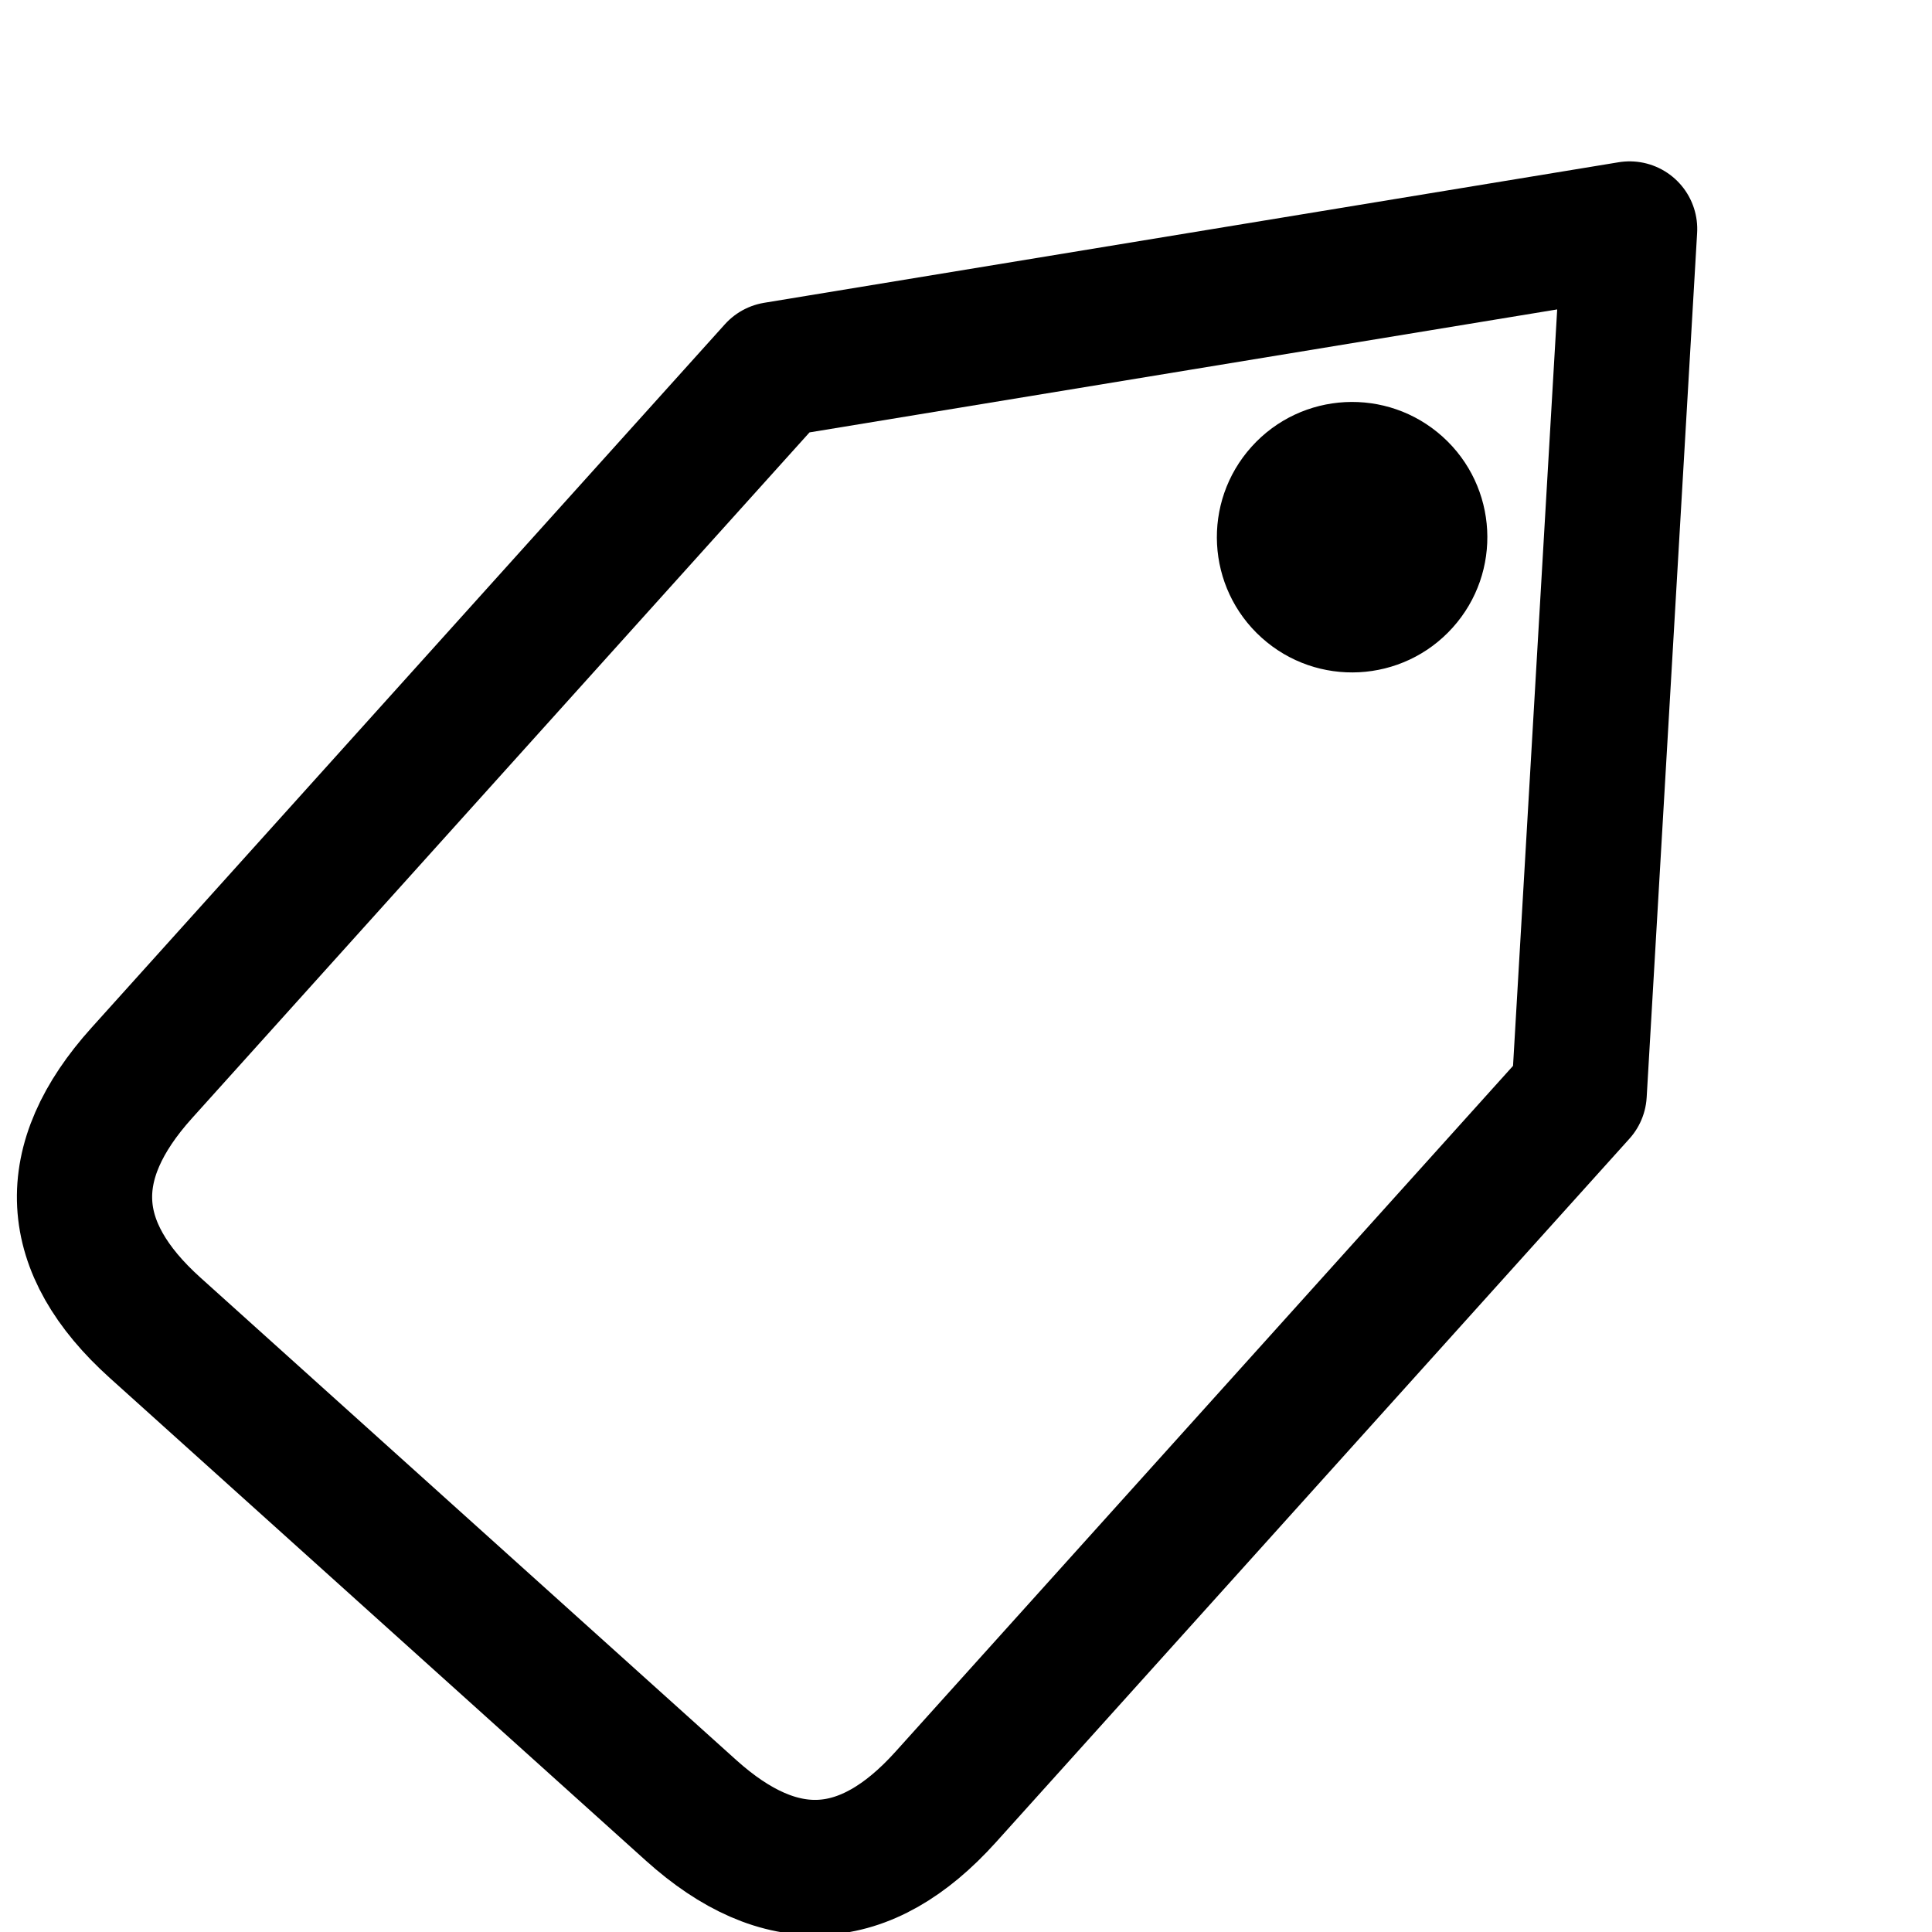
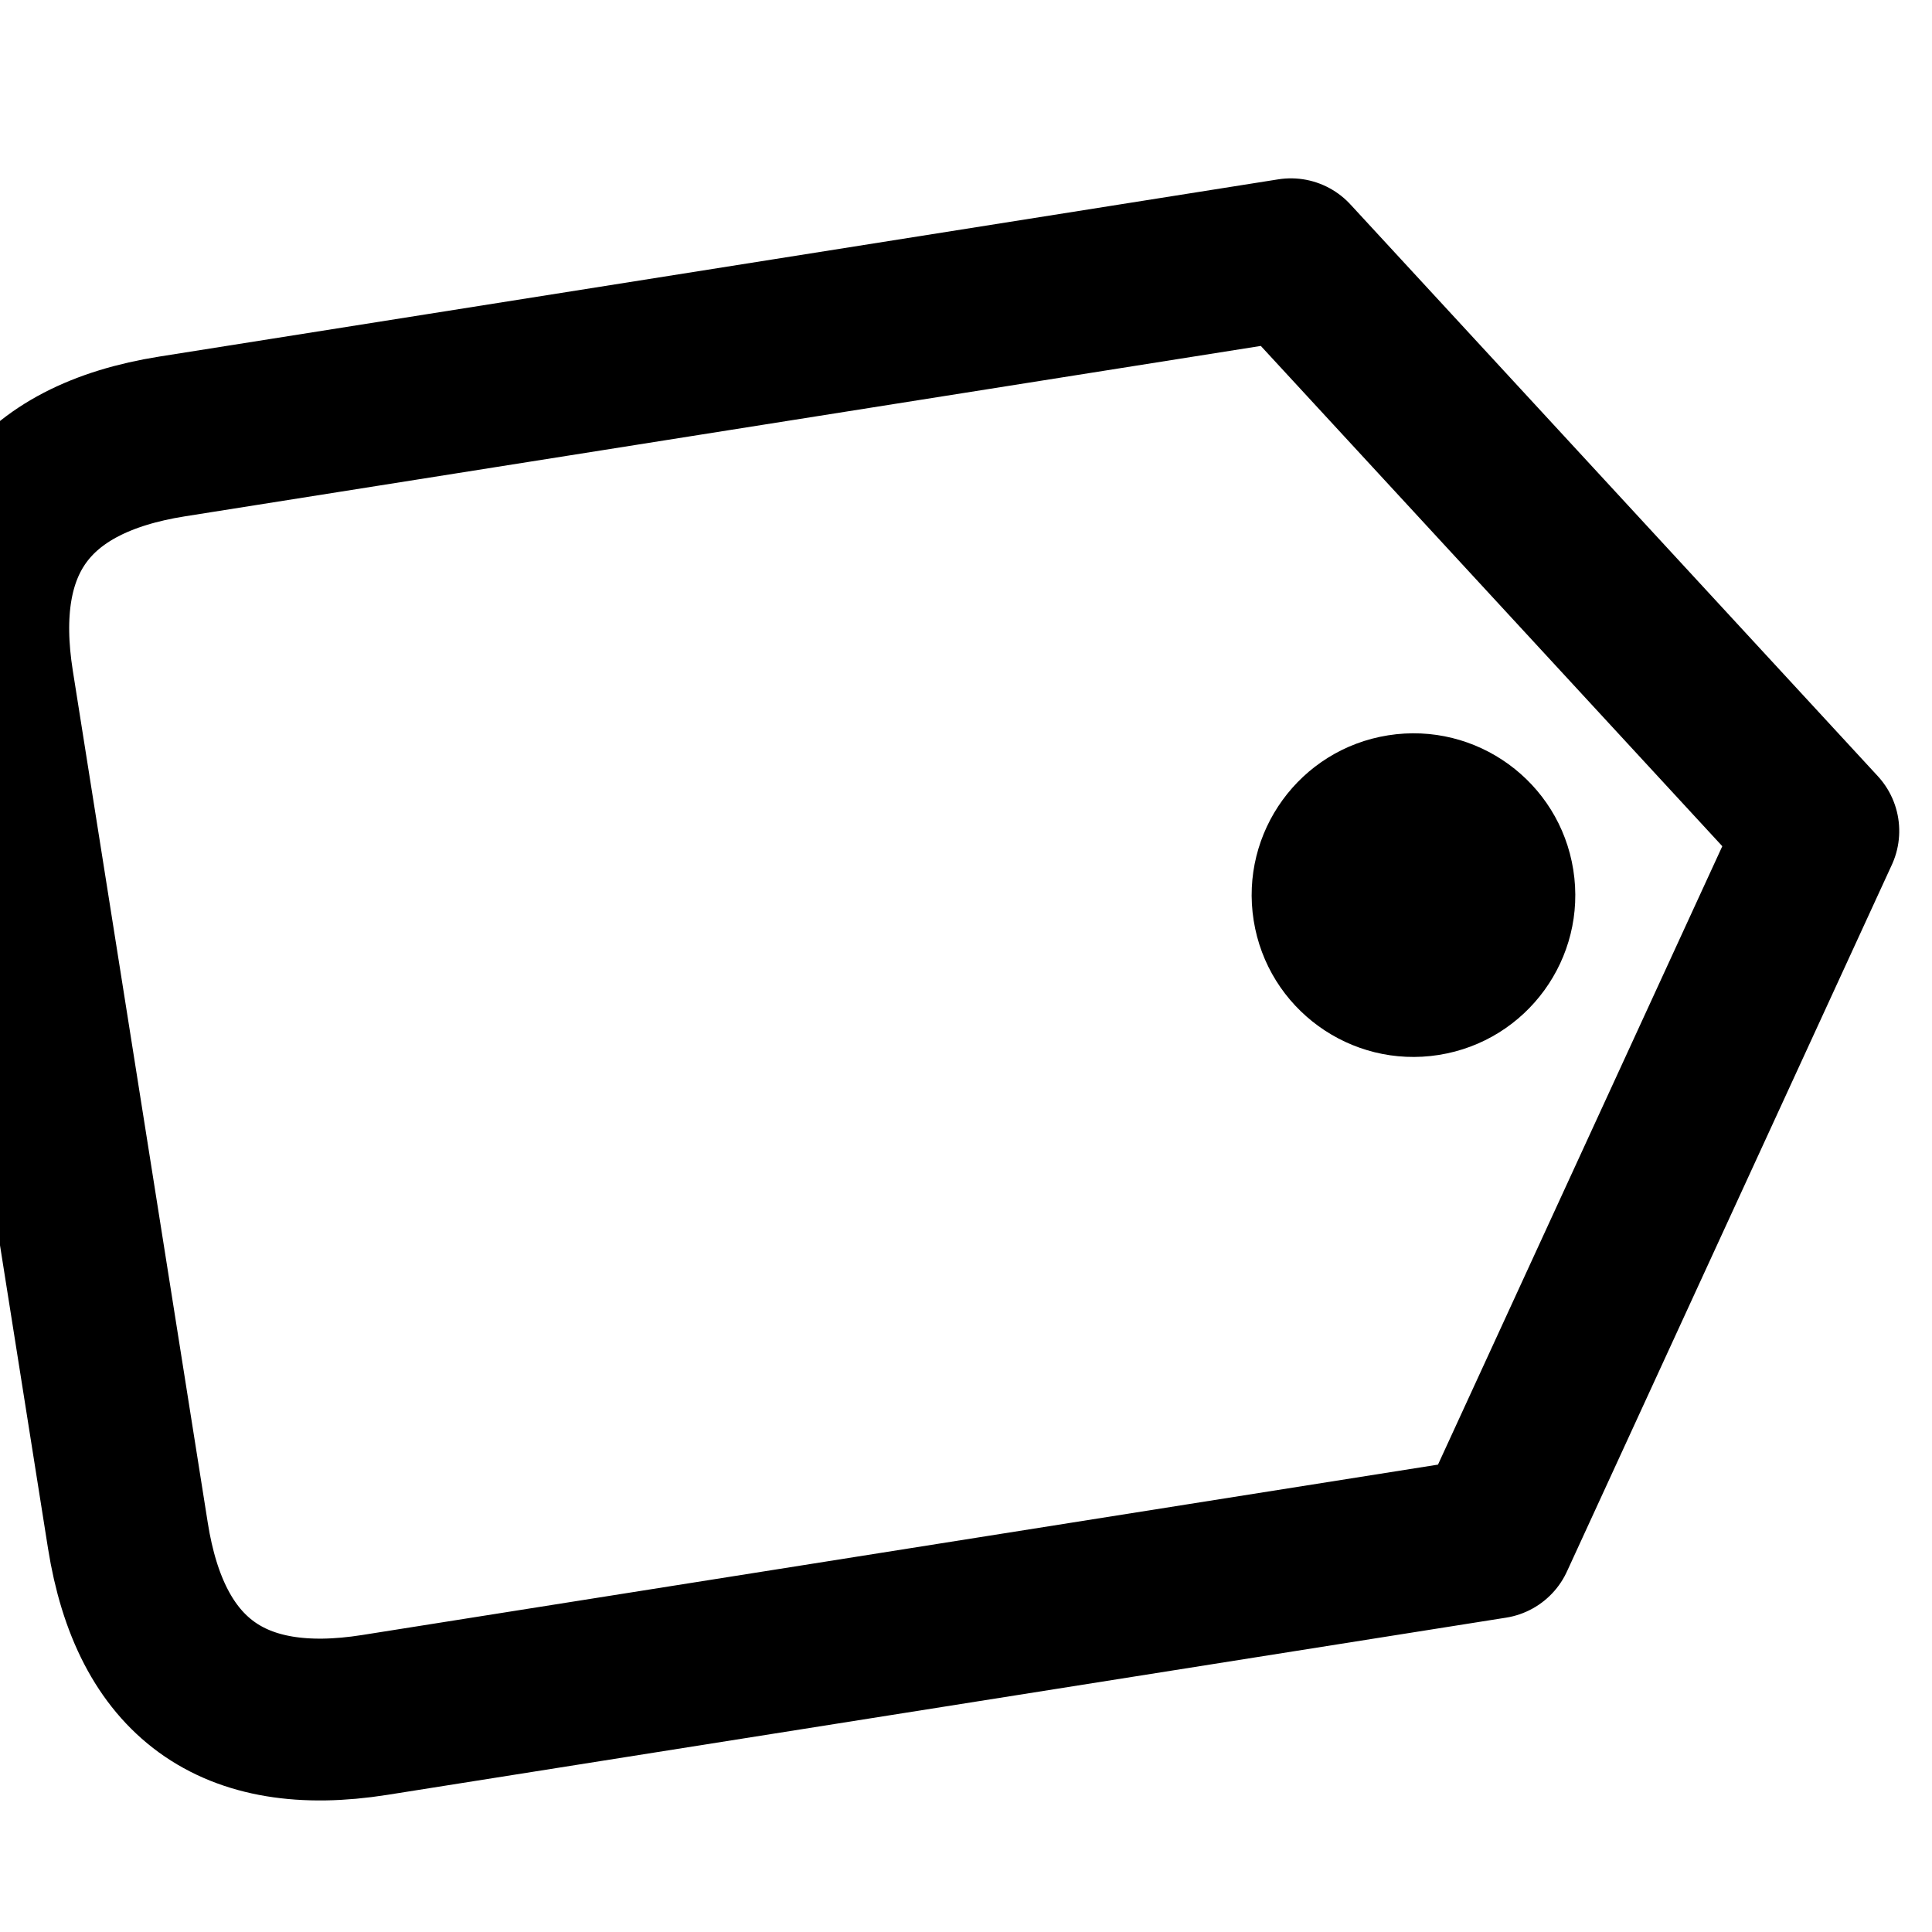
<svg xmlns="http://www.w3.org/2000/svg" viewBox="0 0 24 24" fill="none" stroke="currentColor" stroke-width="1.5" stroke-linecap="round" stroke-linejoin="round" role="img" aria-label="DinkyTags">
-   <g transform="translate(12,12) rotate(42) scale(1.12)">
-     <path d="M-6 -3.5 L0 -11 L6 -3.5 L6 7 Q6 9 4 9 L-4 9 Q-6 9 -6 7 Z" />
-     <circle cx="0" cy="-6.4" r="1.5" fill="currentColor" stroke="none" />
+   <g transform="translate(12,12) rotate(-9) scale(1.34)">
+     <path d="M8 0 L4 -6 L-6.5 -6 Q-8.5 -6 -8.5 -4 L-8.5 4 Q-8.5 6 -6.5 6 L4 6 Z" />
+     <circle cx="4.2" cy="0" r="1.5" fill="currentColor" stroke="none" />
  </g>
</svg>
